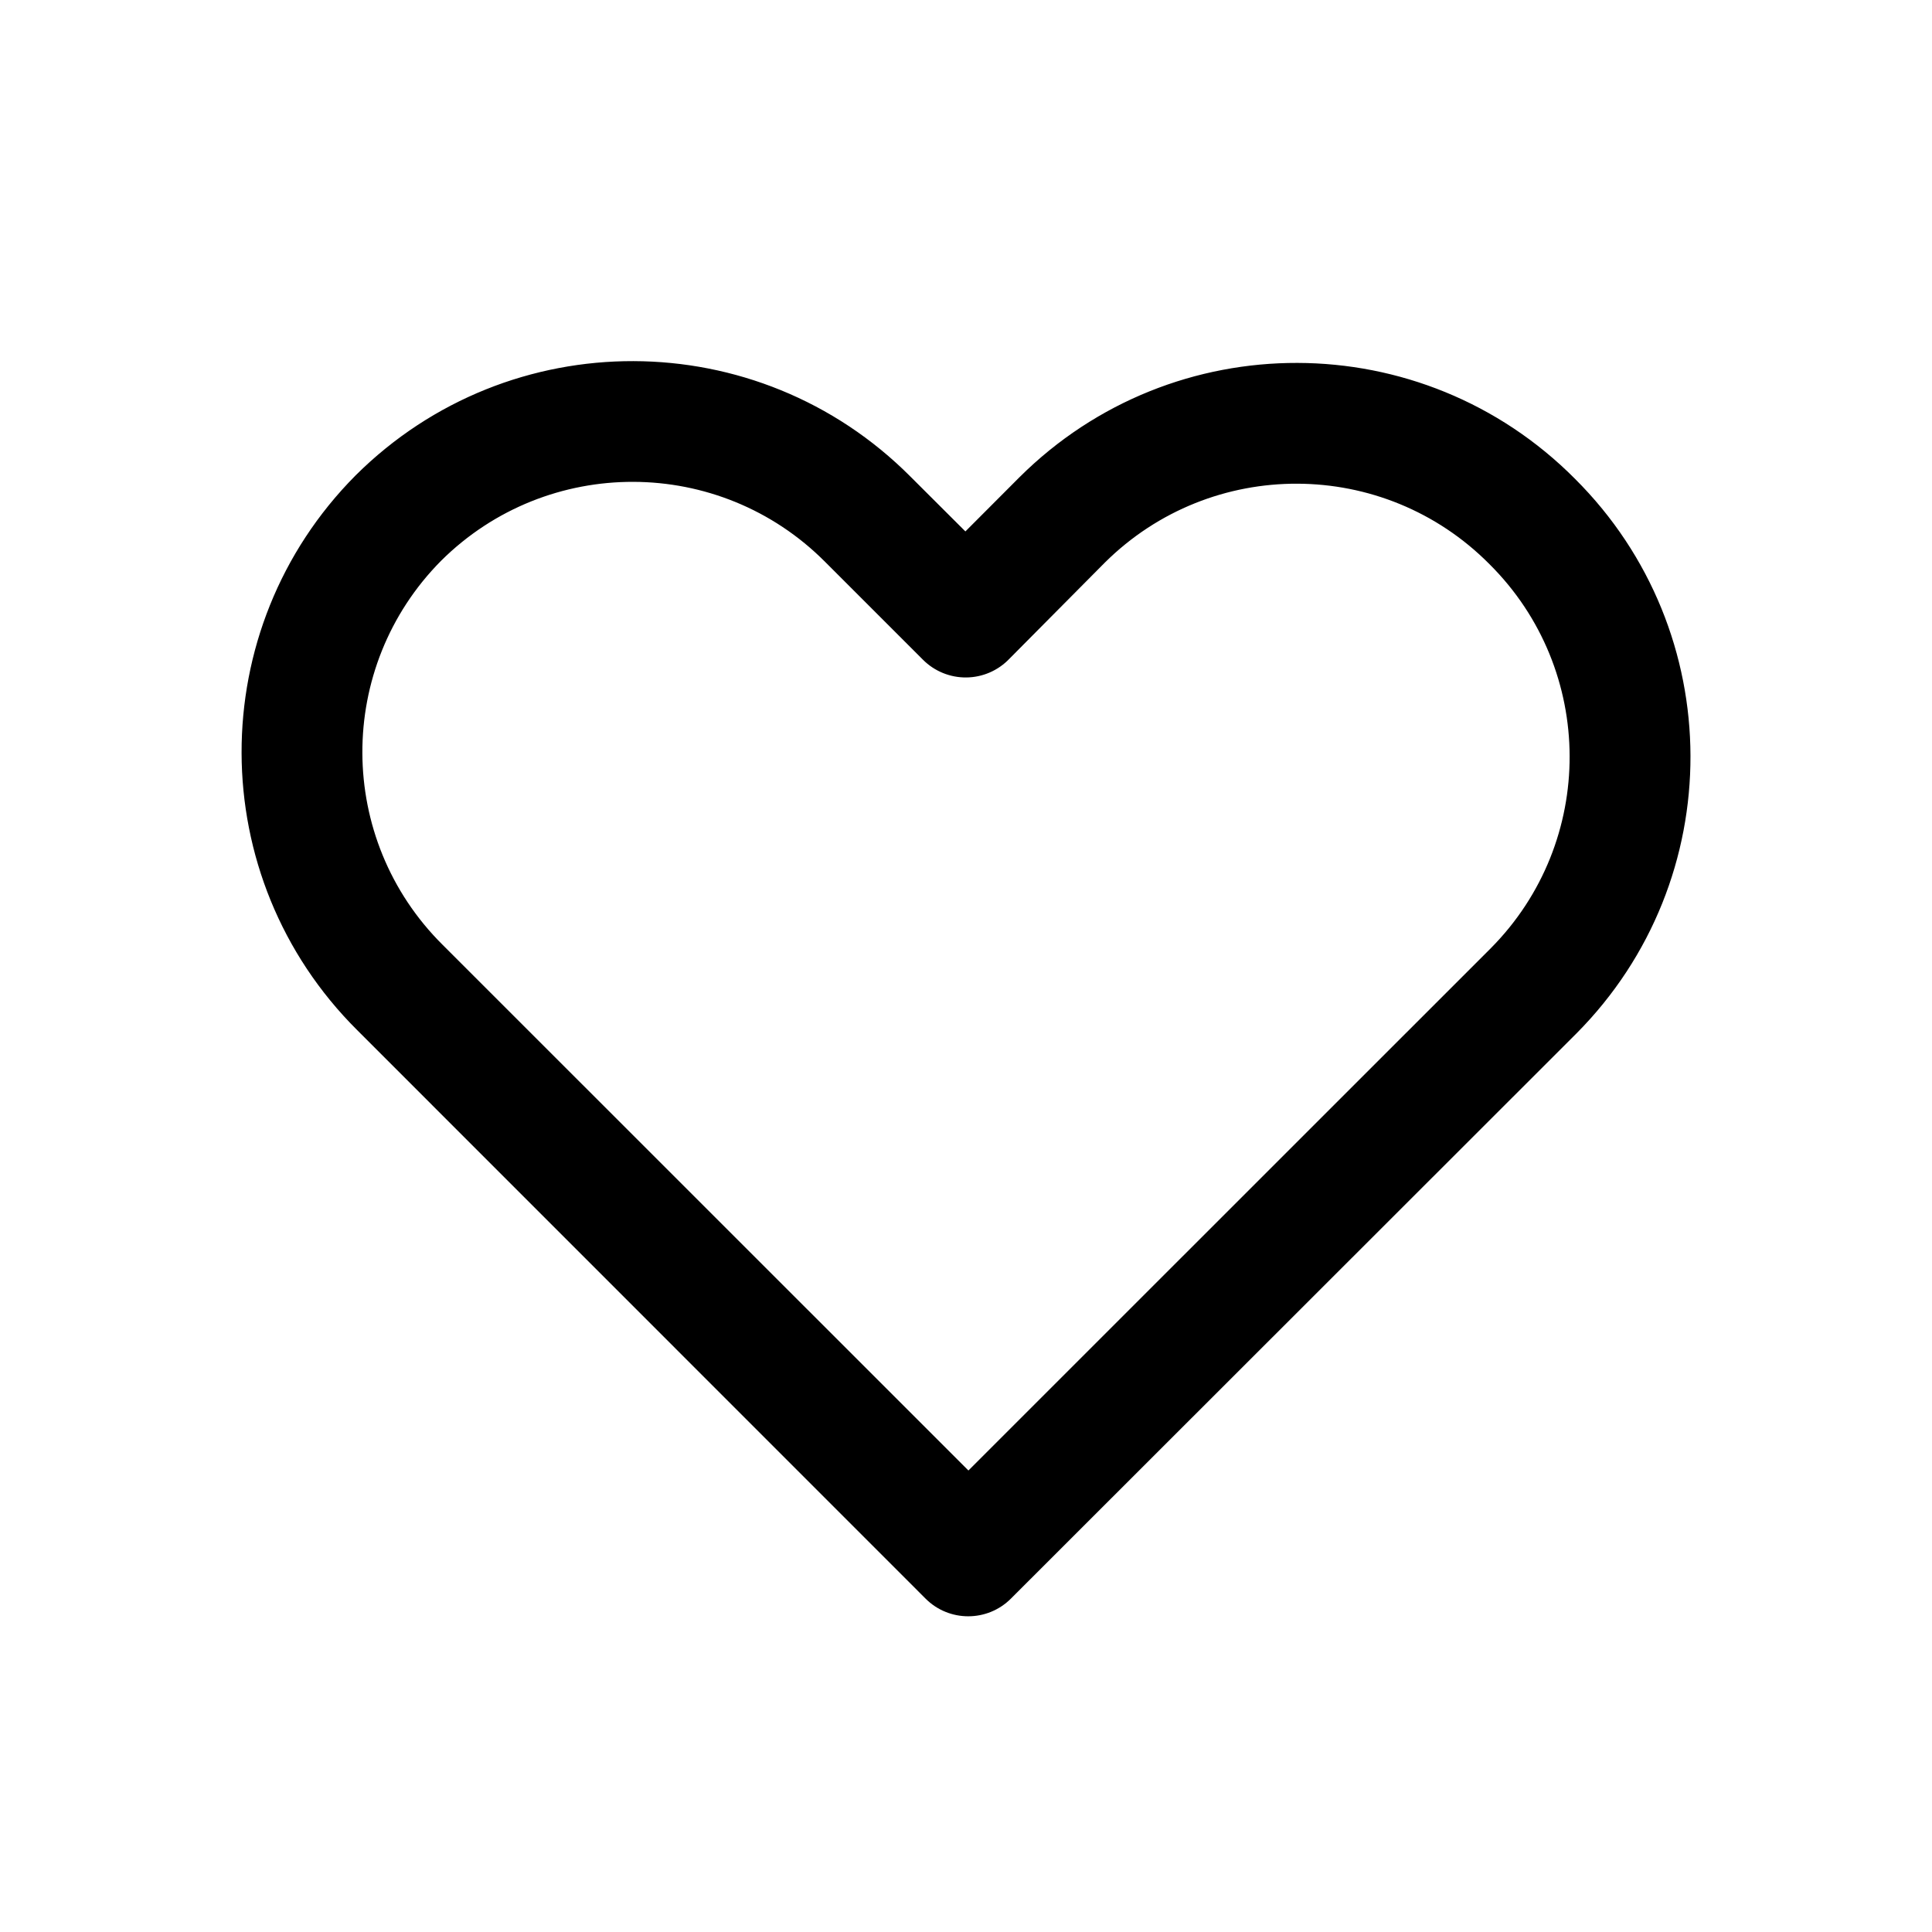
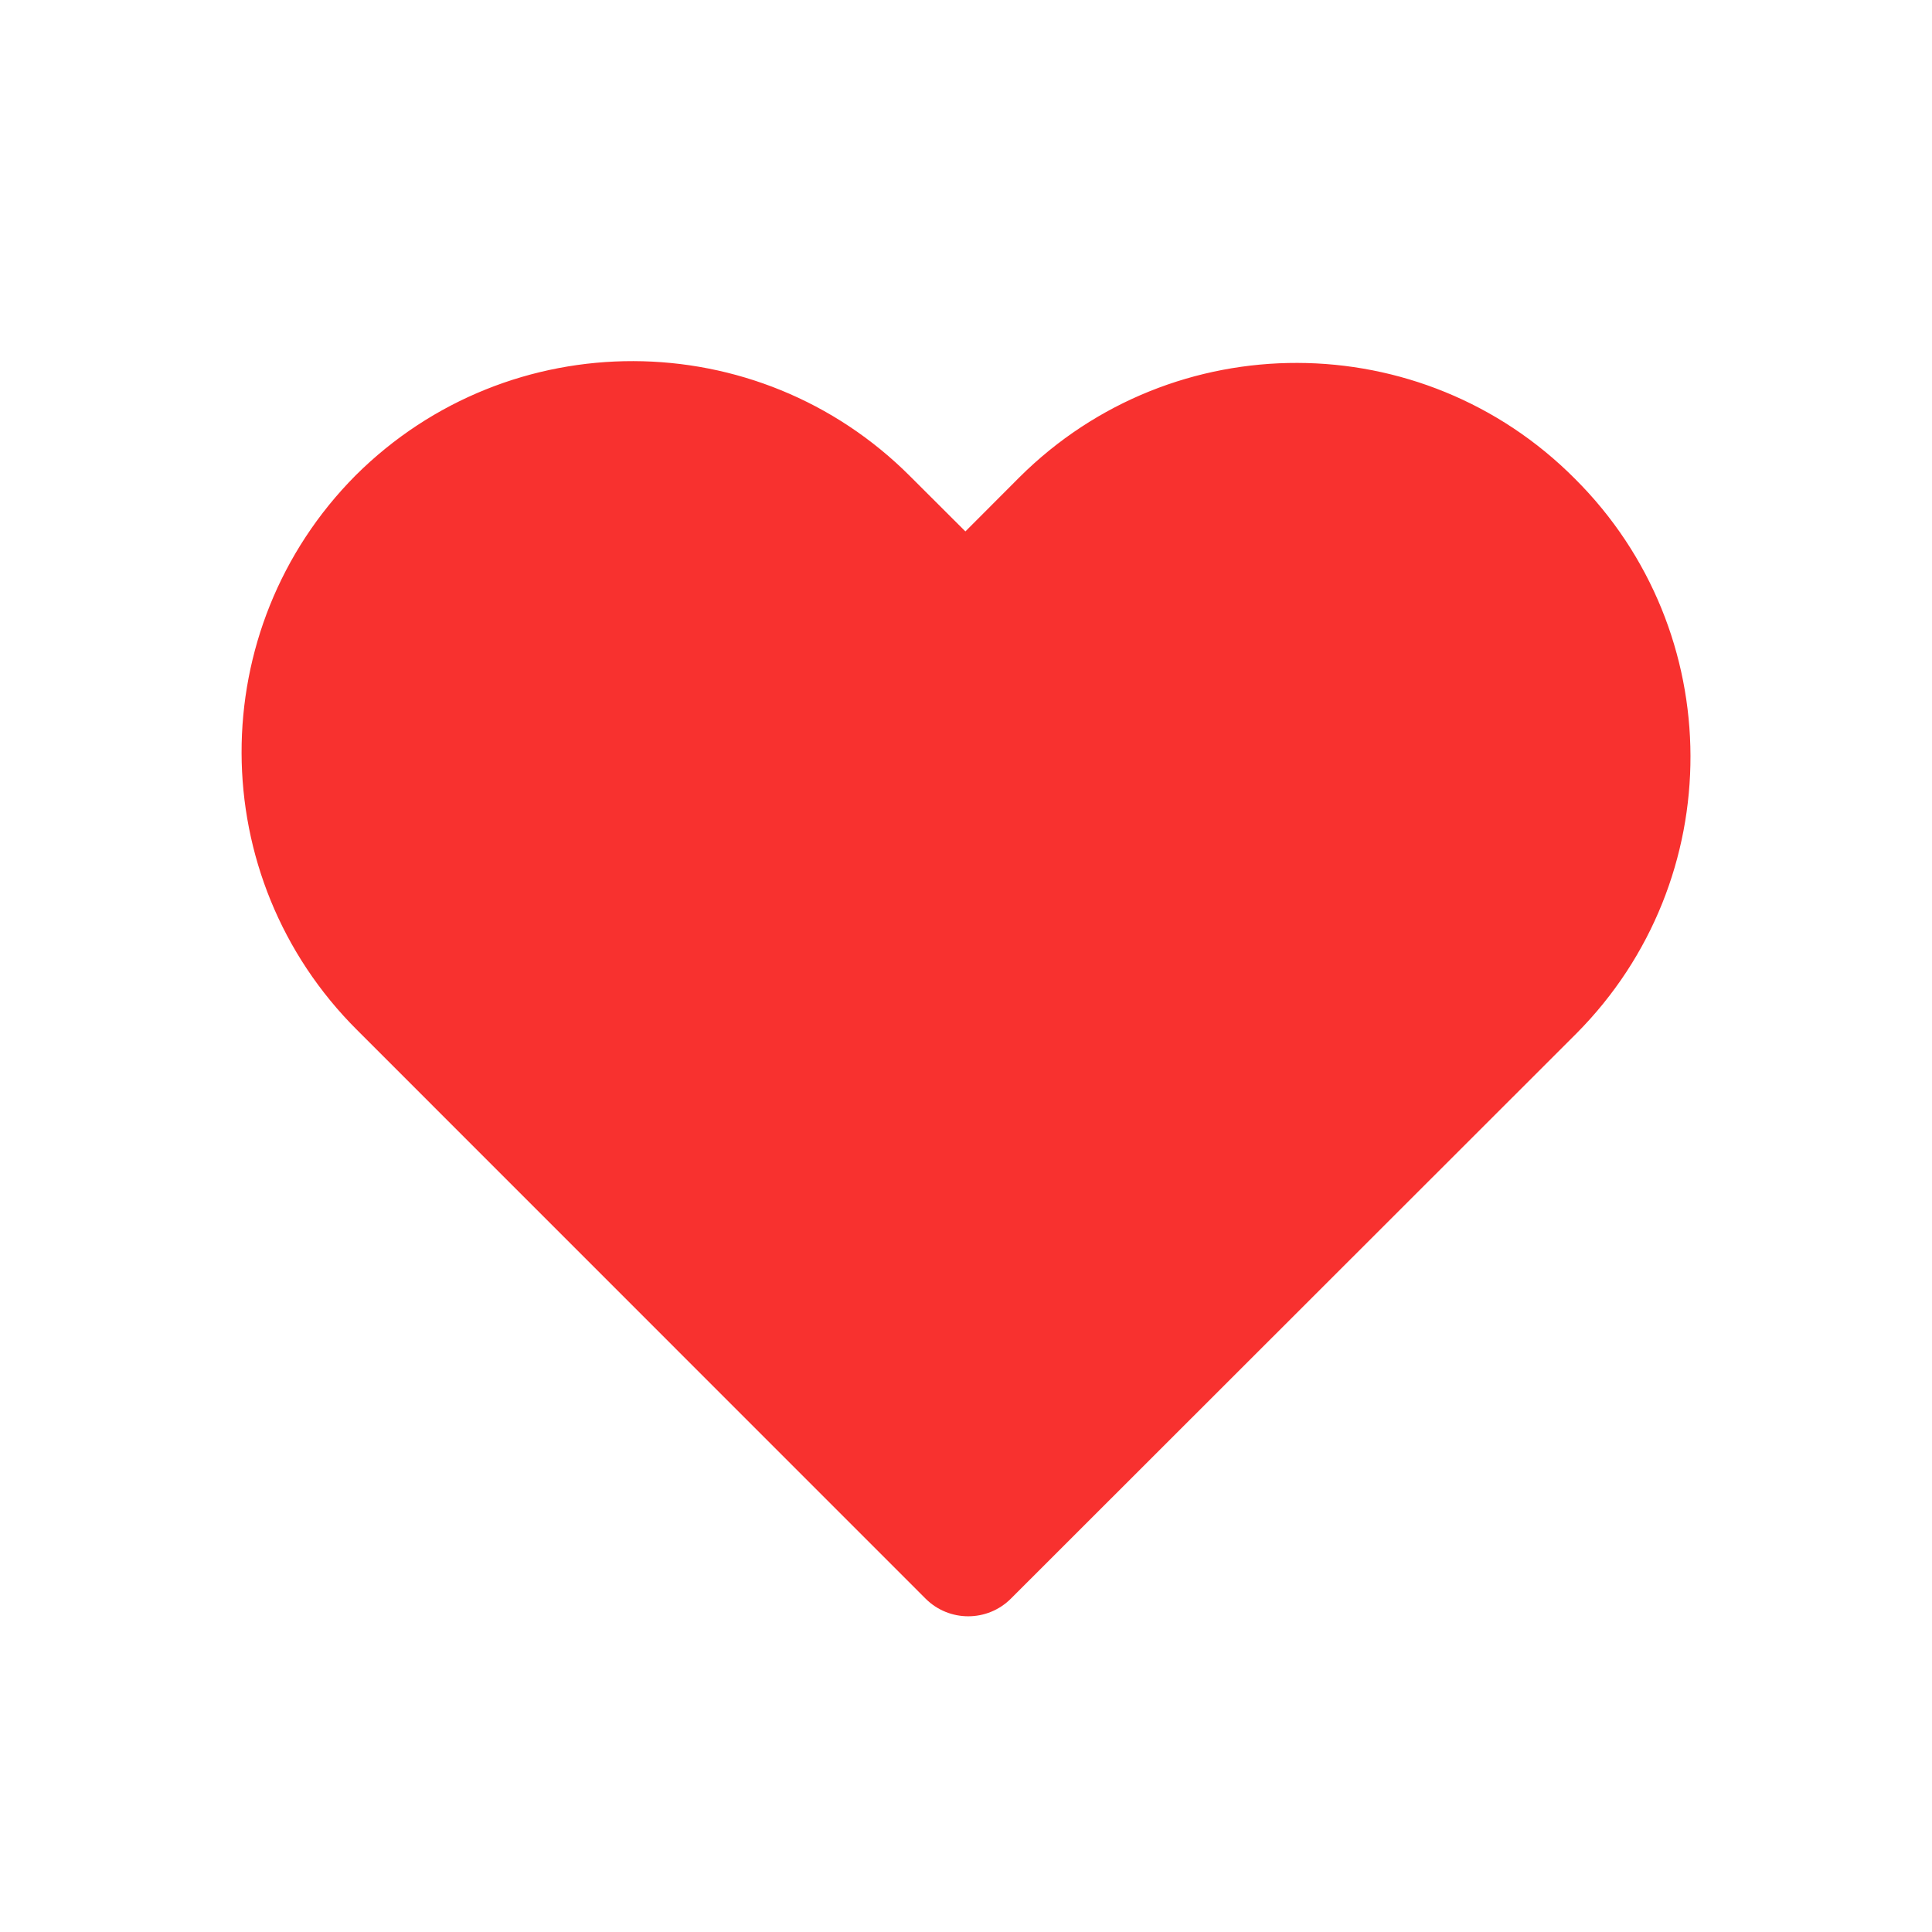
<svg xmlns="http://www.w3.org/2000/svg" width="32" height="32" viewBox="0 0 16 16">
-   <path fill="currentColor" d="M7.541 3.948a3.25 3.25 0 0 0-4.595-.012a3.25 3.25 0 0 0 .012 4.595l4.707 4.708a.5.5 0 0 0 .707 0l4.683-4.68a3.25 3.25 0 0 0-.012-4.594a3.252 3.252 0 0 0-4.601-.012l-.447.448l-.454-.453Zm4.805 3.905L8.02 12.178L3.665 7.824a2.25 2.25 0 0 1-.012-3.18a2.25 2.25 0 0 1 3.181.01l.81.81a.5.5 0 0 0 .715-.008l.79-.796a2.252 2.252 0 0 1 3.186.012a2.25 2.25 0 0 1 .011 3.181Z" />
+   <path fill="#F8312F" d="M7.541 3.948a3.25 3.25 0 0 0-4.595-.012a3.25 3.25 0 0 0 .012 4.595l4.707 4.708a.5.5 0 0 0 .707 0l4.683-4.68a3.25 3.25 0 0 0-.012-4.594a3.252 3.252 0 0 0-4.601-.012l-.447.448l-.454-.453Z" />
</svg>
